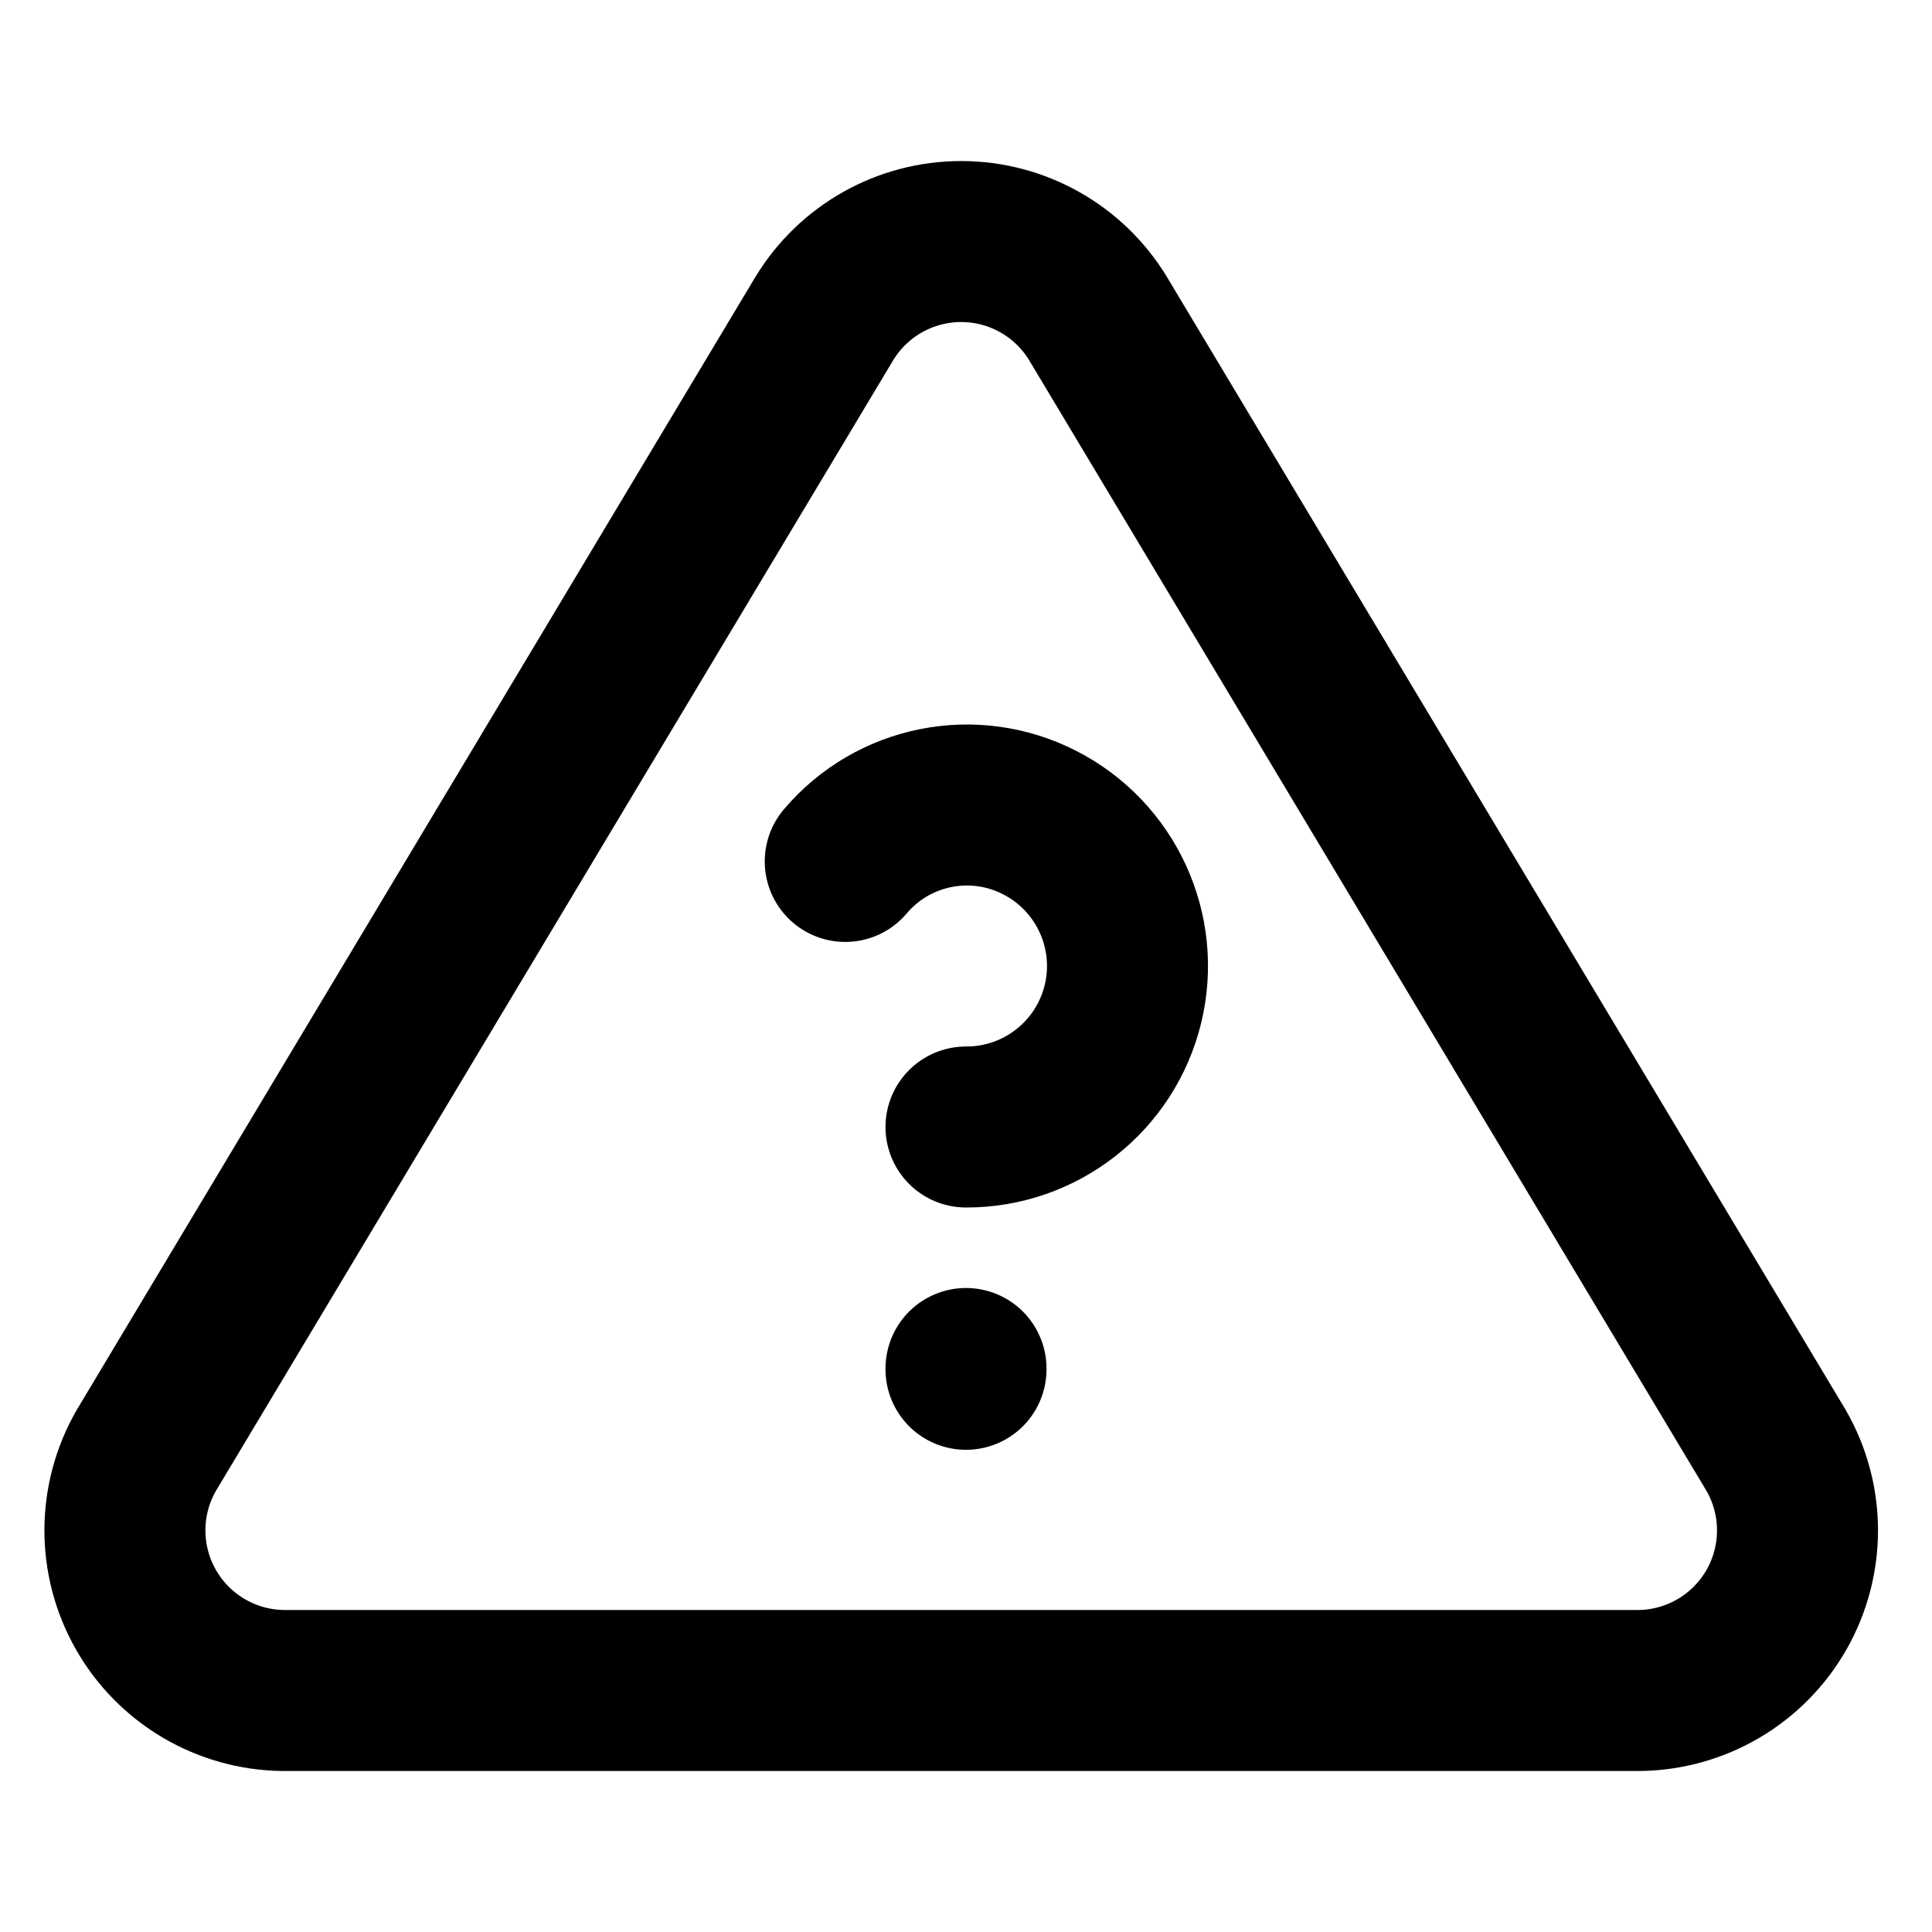
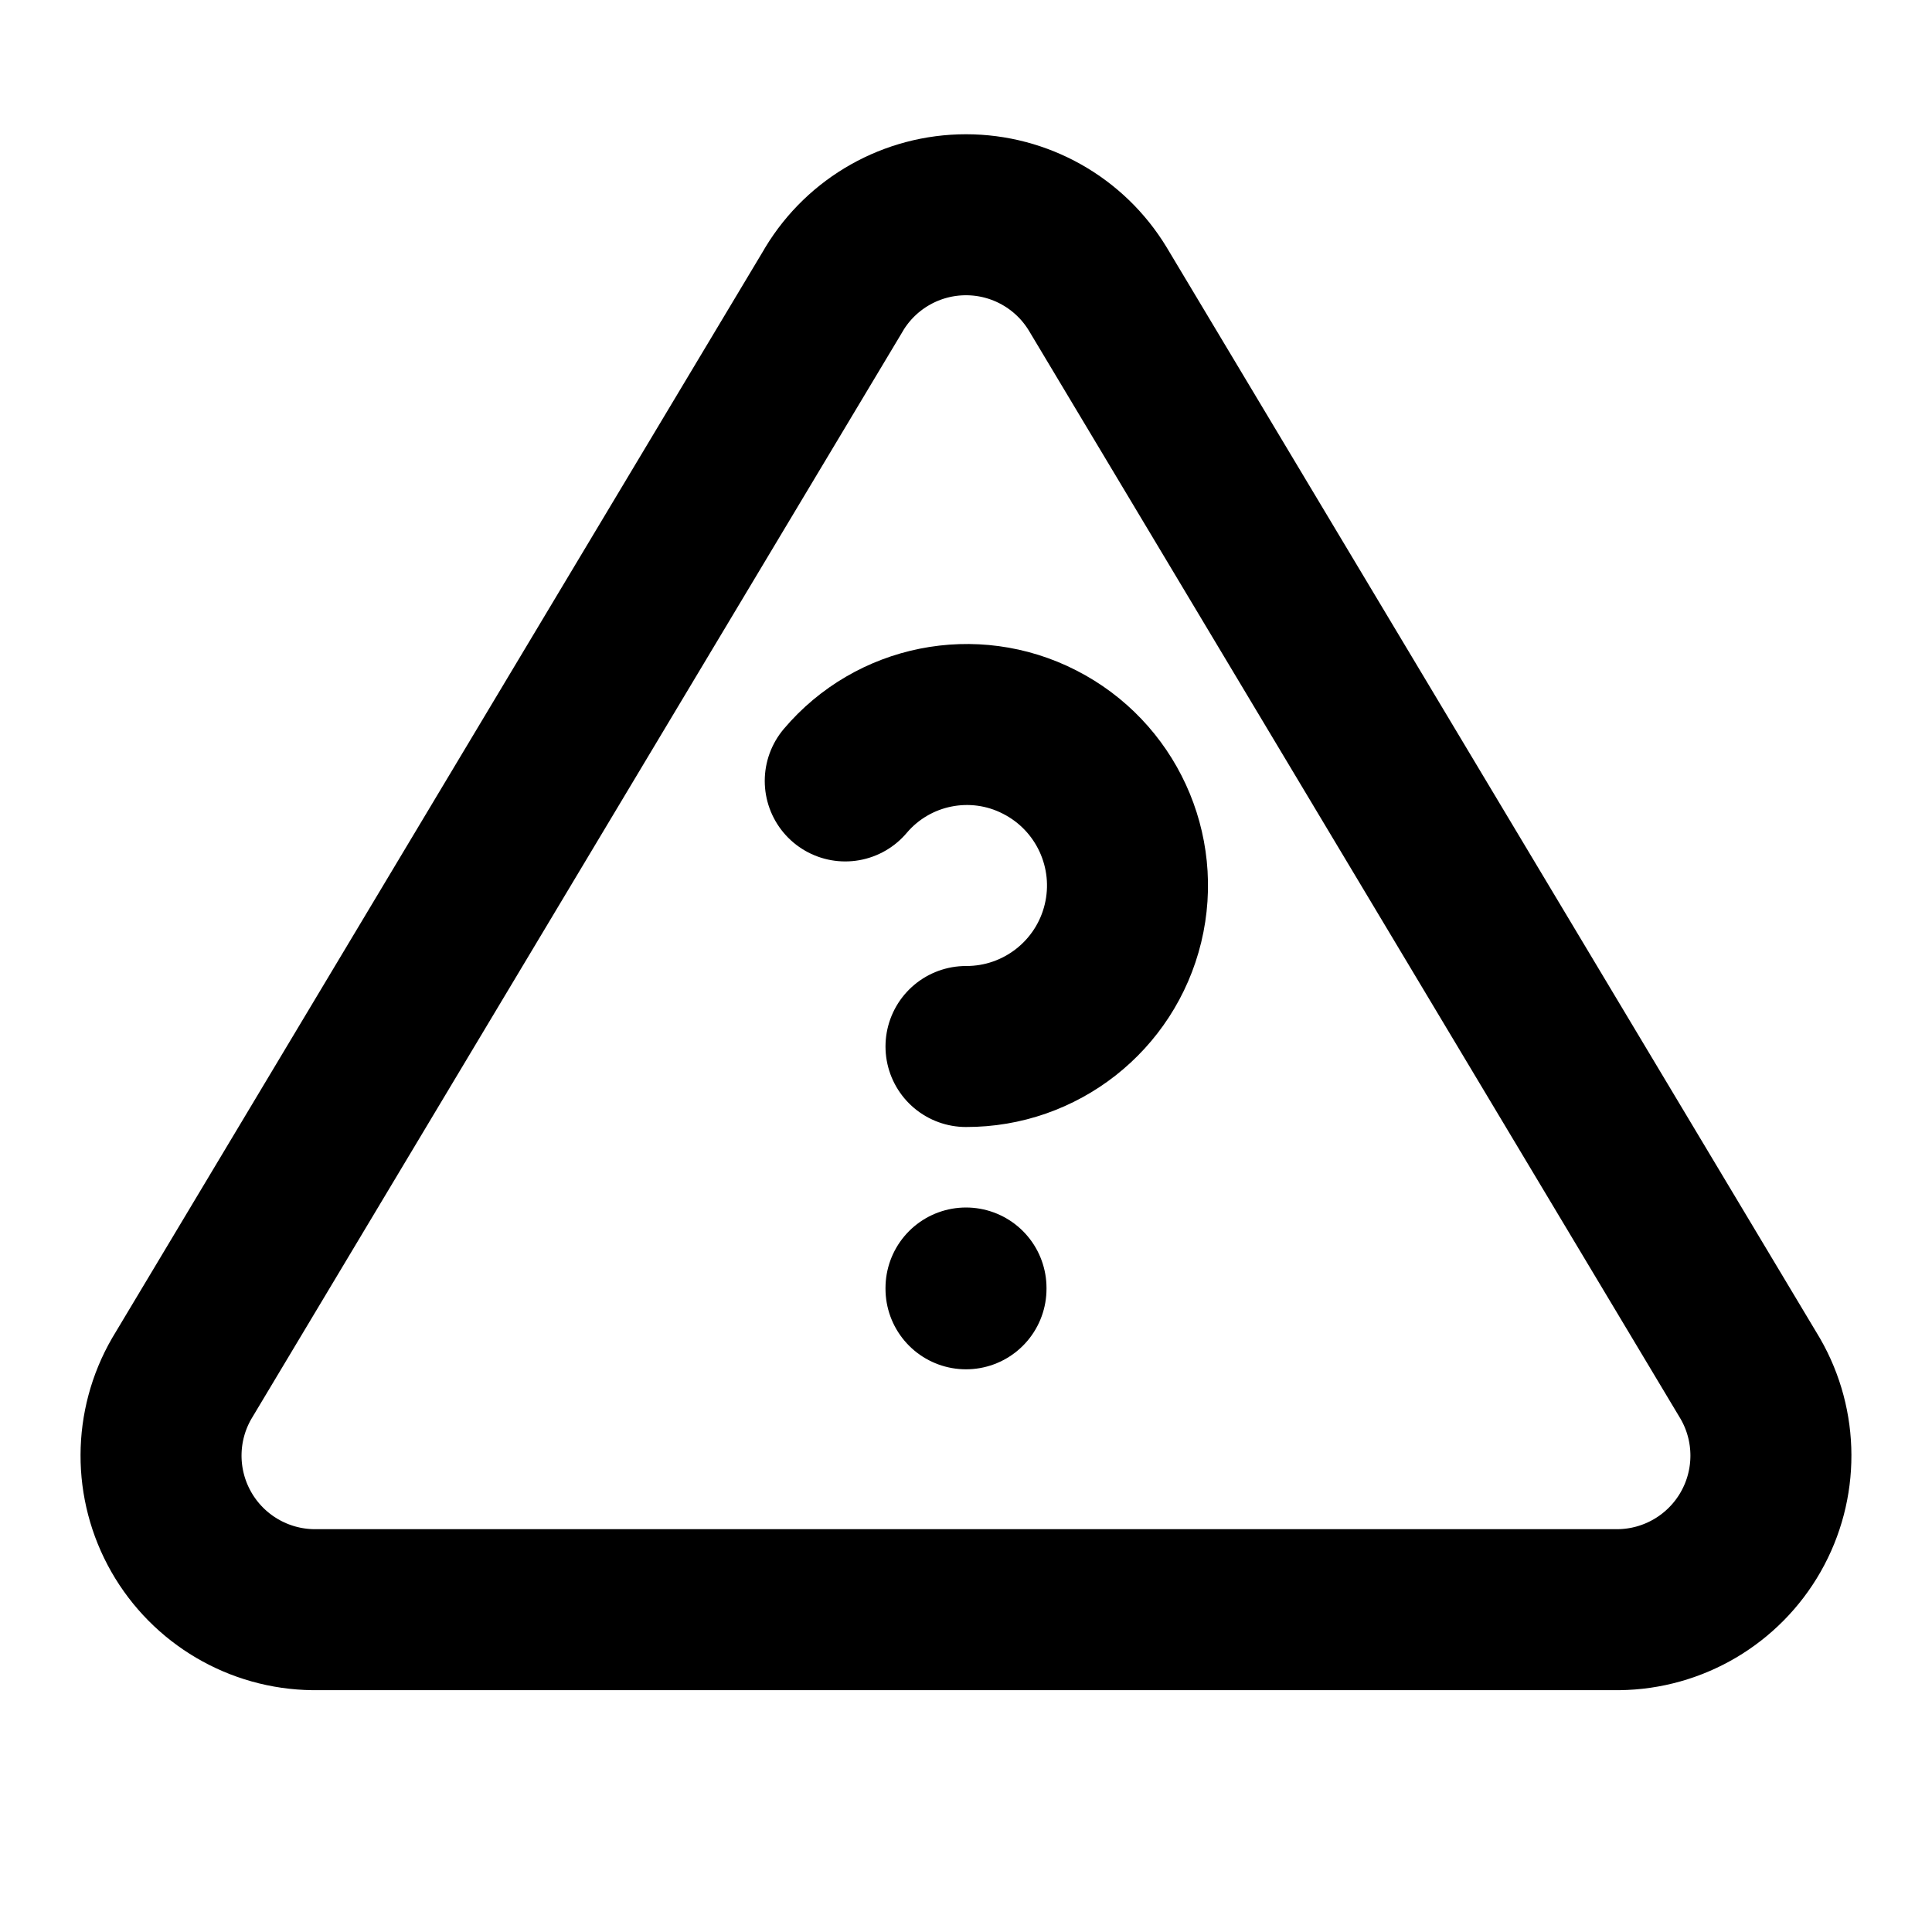
<svg xmlns="http://www.w3.org/2000/svg" width="24" height="24" viewBox="0 0 24 24" stroke-width="2" stroke="currentColor" fill="none" stroke-linecap="round" stroke-linejoin="round">
-   <path d="M10.24 3.957l-8.422 14.06a1.989 1.989 0 0 0 1.7 2.983h16.845a1.989 1.989 0 0 0 1.7 -2.983l-8.423 -14.06a1.989 1.989 0 0 0 -3.4 0z" />
-   <path d="M12 17v.01" />
-   <path d="M12 14a2 2 0 0 0 .914 -3.782a1.98 1.98 0 0 0 -2.414 .483" />
+   <path d="M12 16v.01" />
+   <path d="M10.363 3.591l-8.106 13.534a1.914 1.914 0 0 0 1.636 2.871h16.214a1.914 1.914 0 0 0 1.636 -2.87l-8.106 -13.536a1.914 1.914 0 0 0 -3.274 0z" />
+   <path d="M12 13a2 2 0 0 0 .914 -3.782a1.98 1.98 0 0 0 -2.414 .483" />
</svg>
